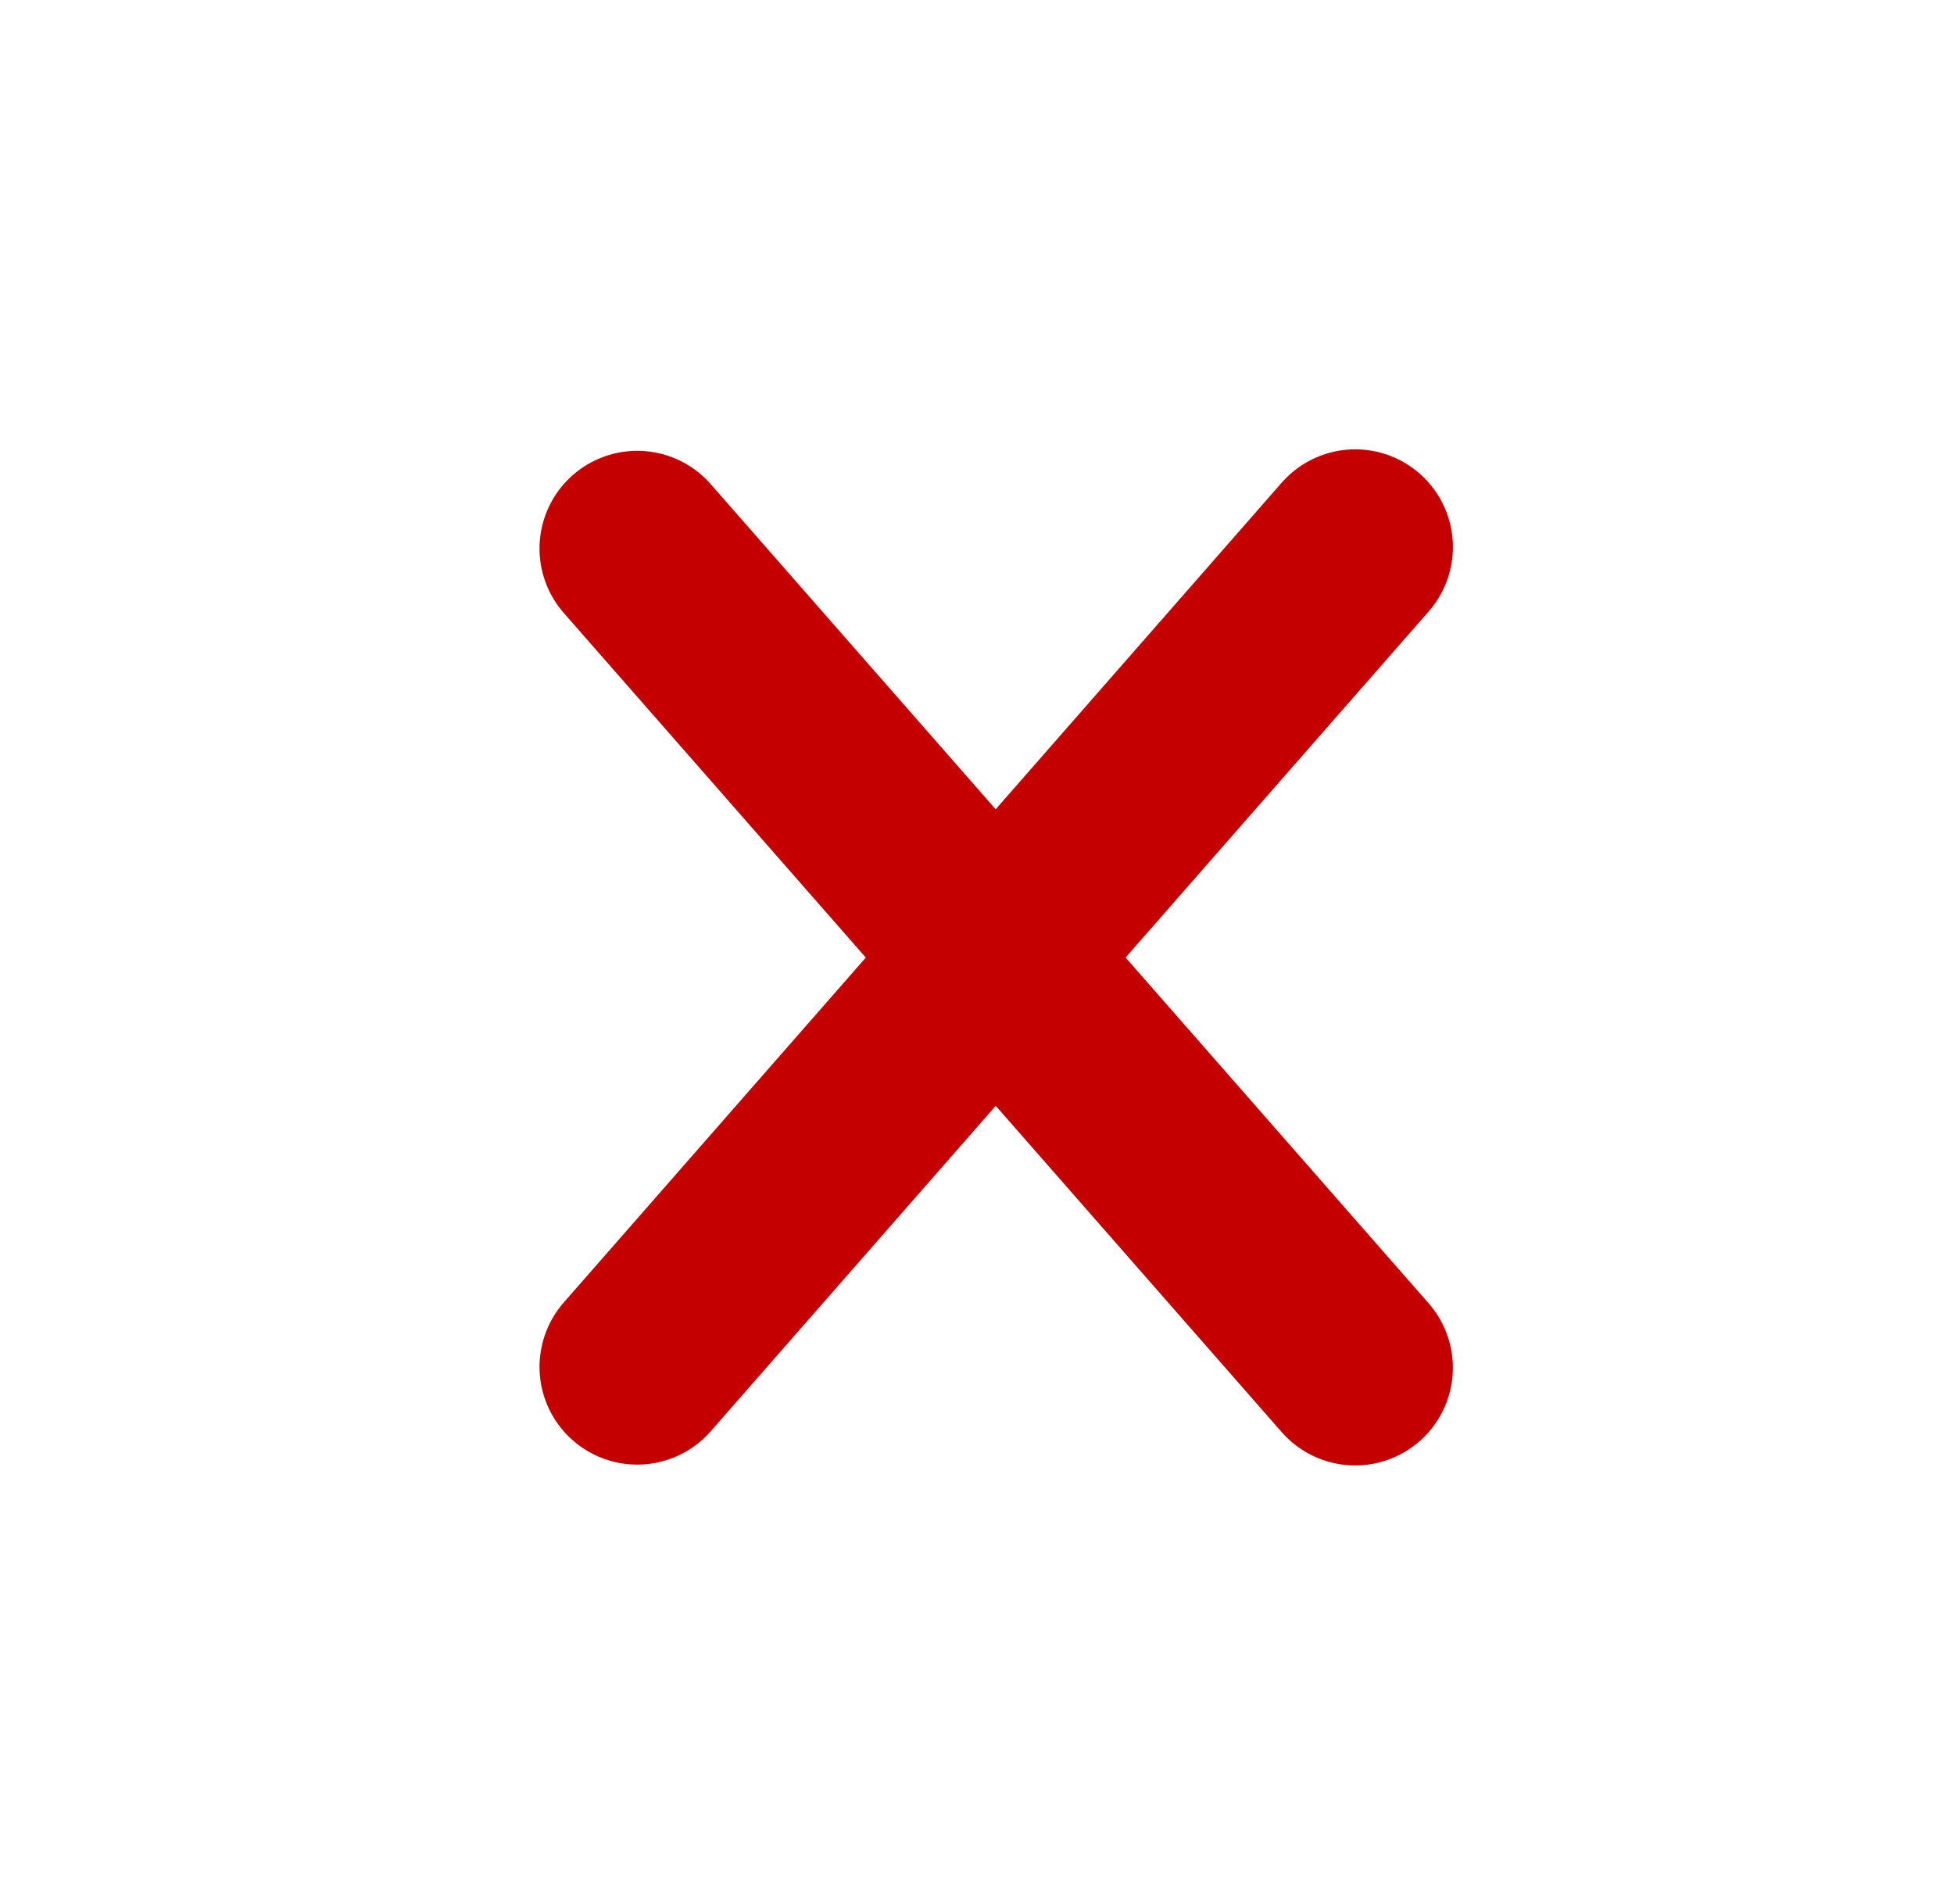
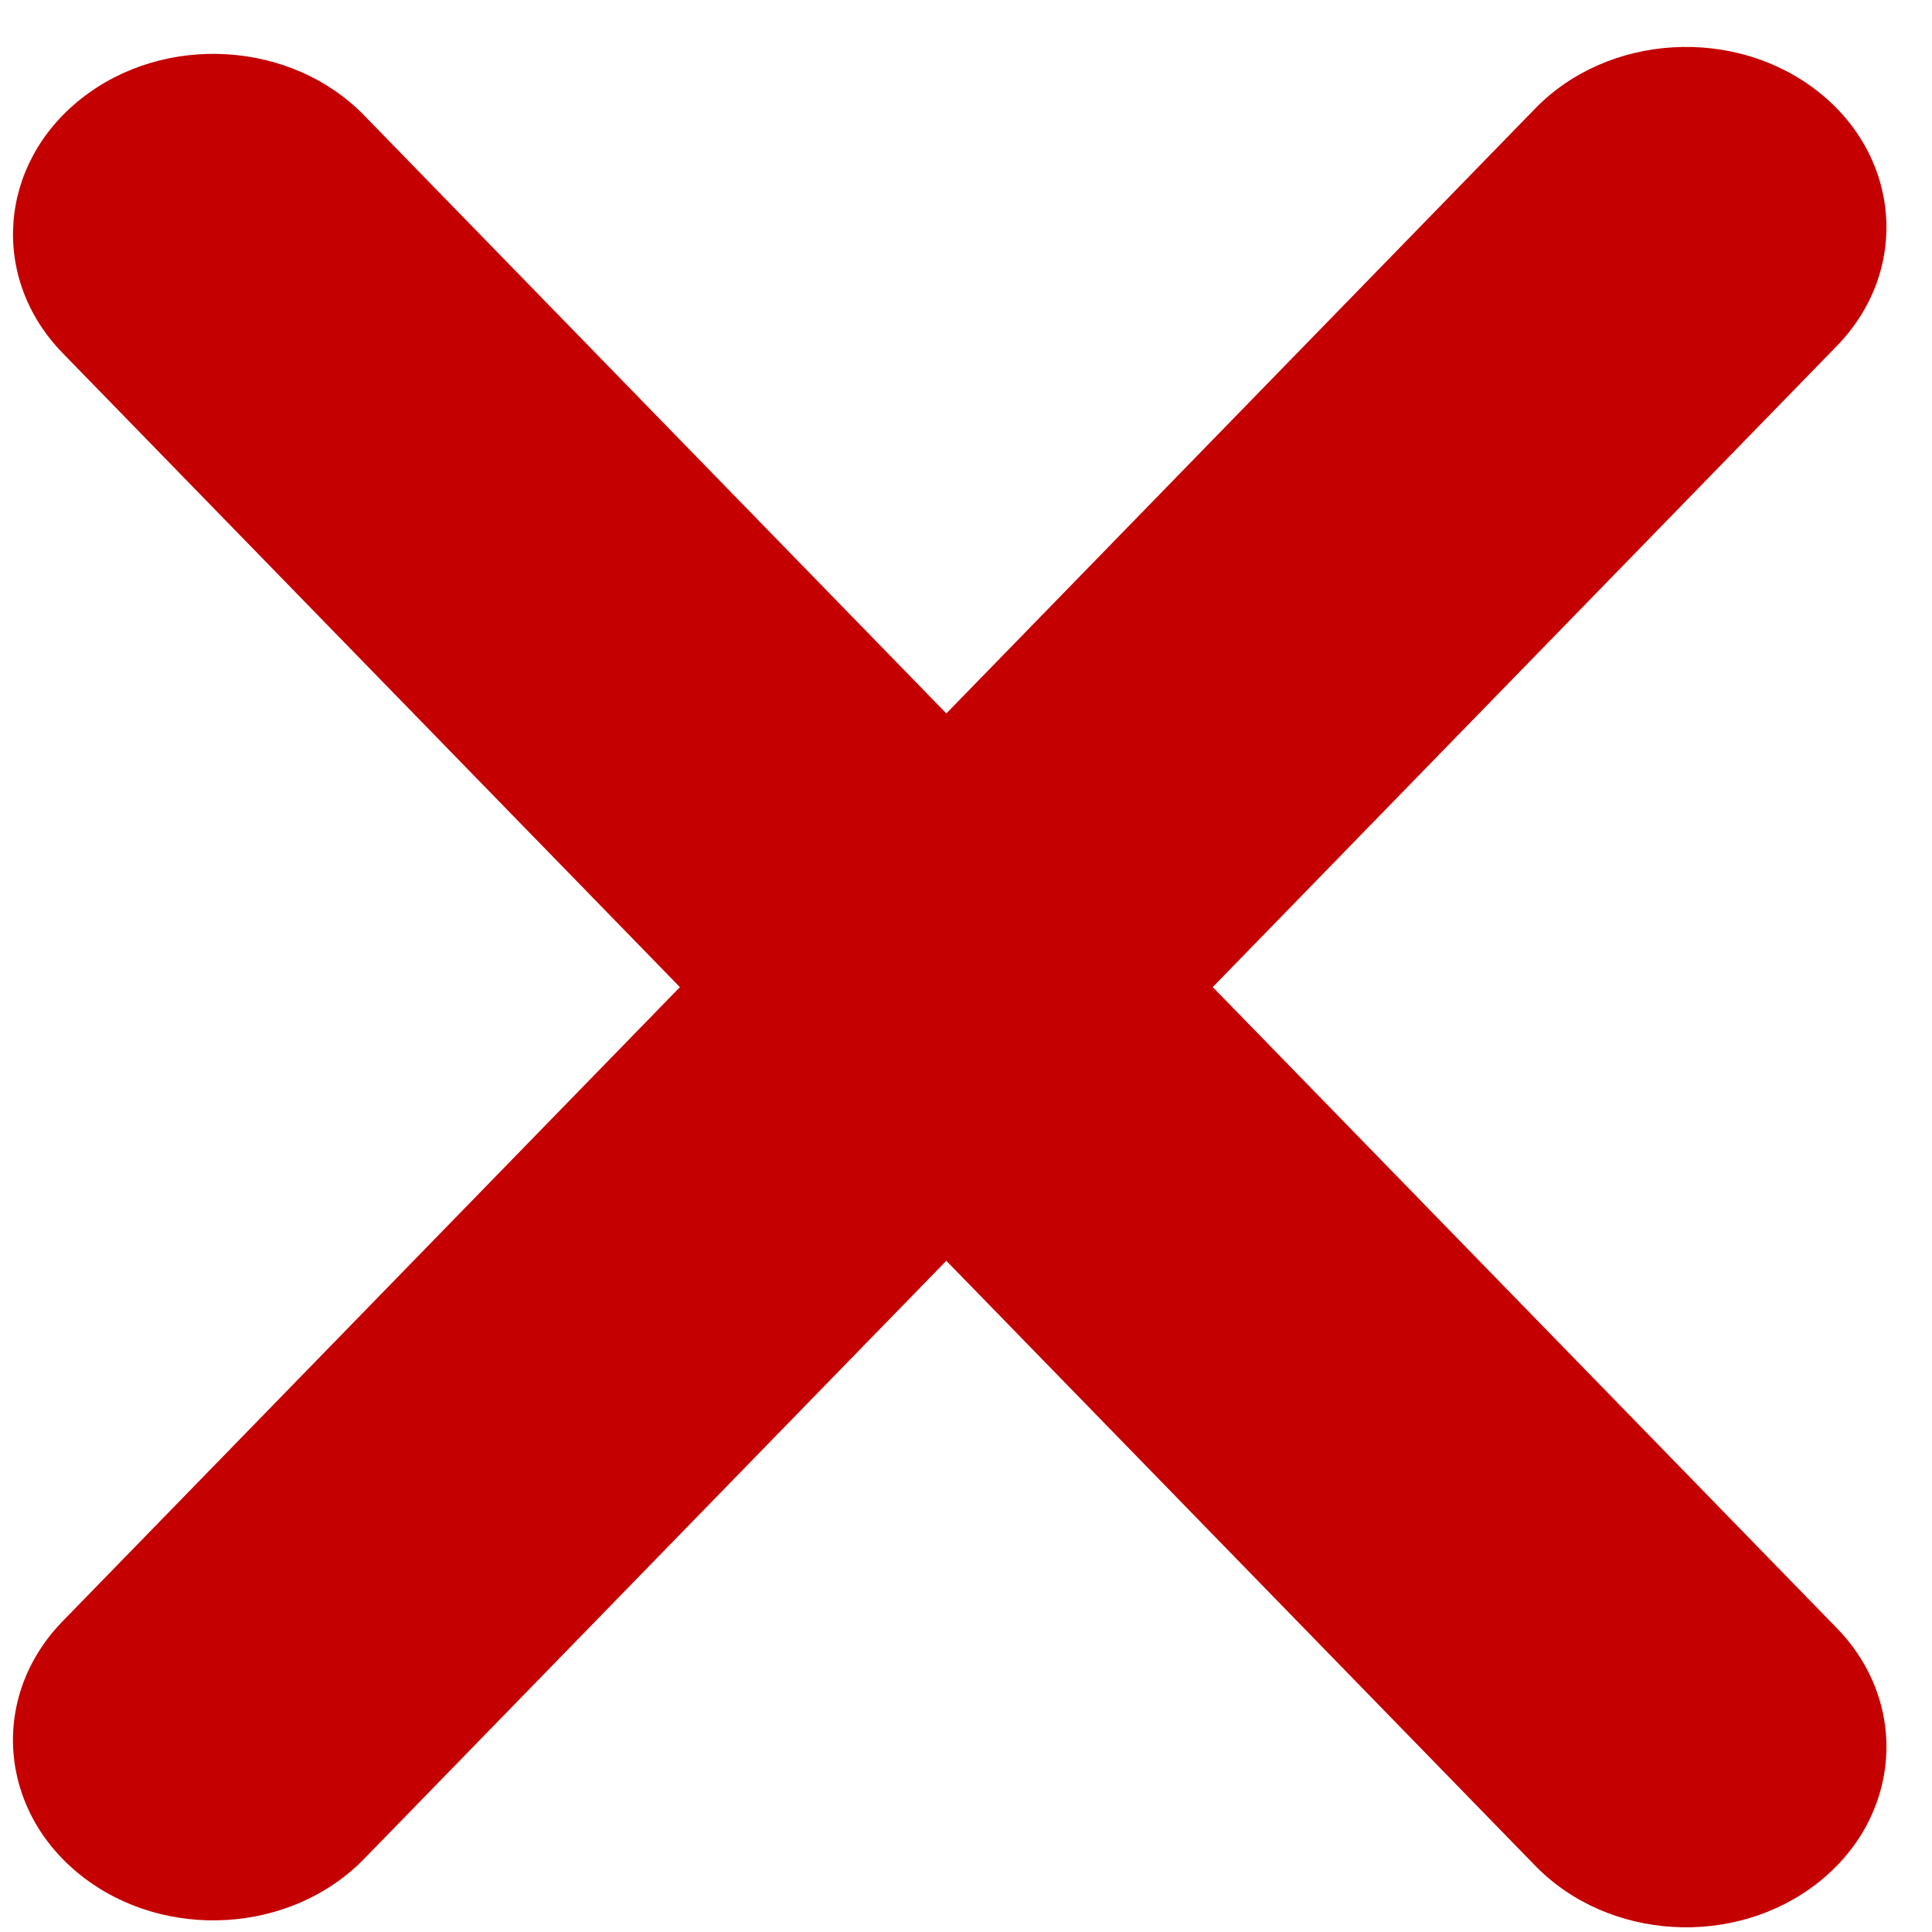
- <svg xmlns="http://www.w3.org/2000/svg" width="156" height="152" viewBox="-15 0 180 152" fill="none">
-   <line x1="109.841" y1="38.7" x2="43.7" y2="114.224" stroke="#C40000" stroke-width="18" stroke-linecap="round" />
-   <line x1="43.7" y1="38.837" x2="109.837" y2="114.3" stroke="#C40000" stroke-width="18" stroke-linecap="round" />
+ <svg xmlns="http://www.w3.org/2000/svg" width="33" height="33" viewBox="0 0 33 33" fill="none">
+   <path fill-rule="evenodd" clip-rule="evenodd" d="M31.054 1.564C32.476 2.685 32.619 4.63 31.374 5.91L6.219 31.751C4.974 33.03 2.811 33.159 1.389 32.039C-0.033 30.918 -0.176 28.973 1.069 27.693L26.224 1.852C27.469 0.573 29.632 0.444 31.054 1.564Z" fill="#C40000" />
+   <path fill-rule="evenodd" clip-rule="evenodd" d="M1.389 1.684C2.81 0.562 4.973 0.691 6.219 1.97L31.373 27.808C32.619 29.087 32.477 31.034 31.055 32.156C29.633 33.278 27.471 33.149 26.224 31.869L1.071 6.032C-0.175 4.753 -0.033 2.806 1.389 1.684Z" fill="#C40000" />
</svg>
